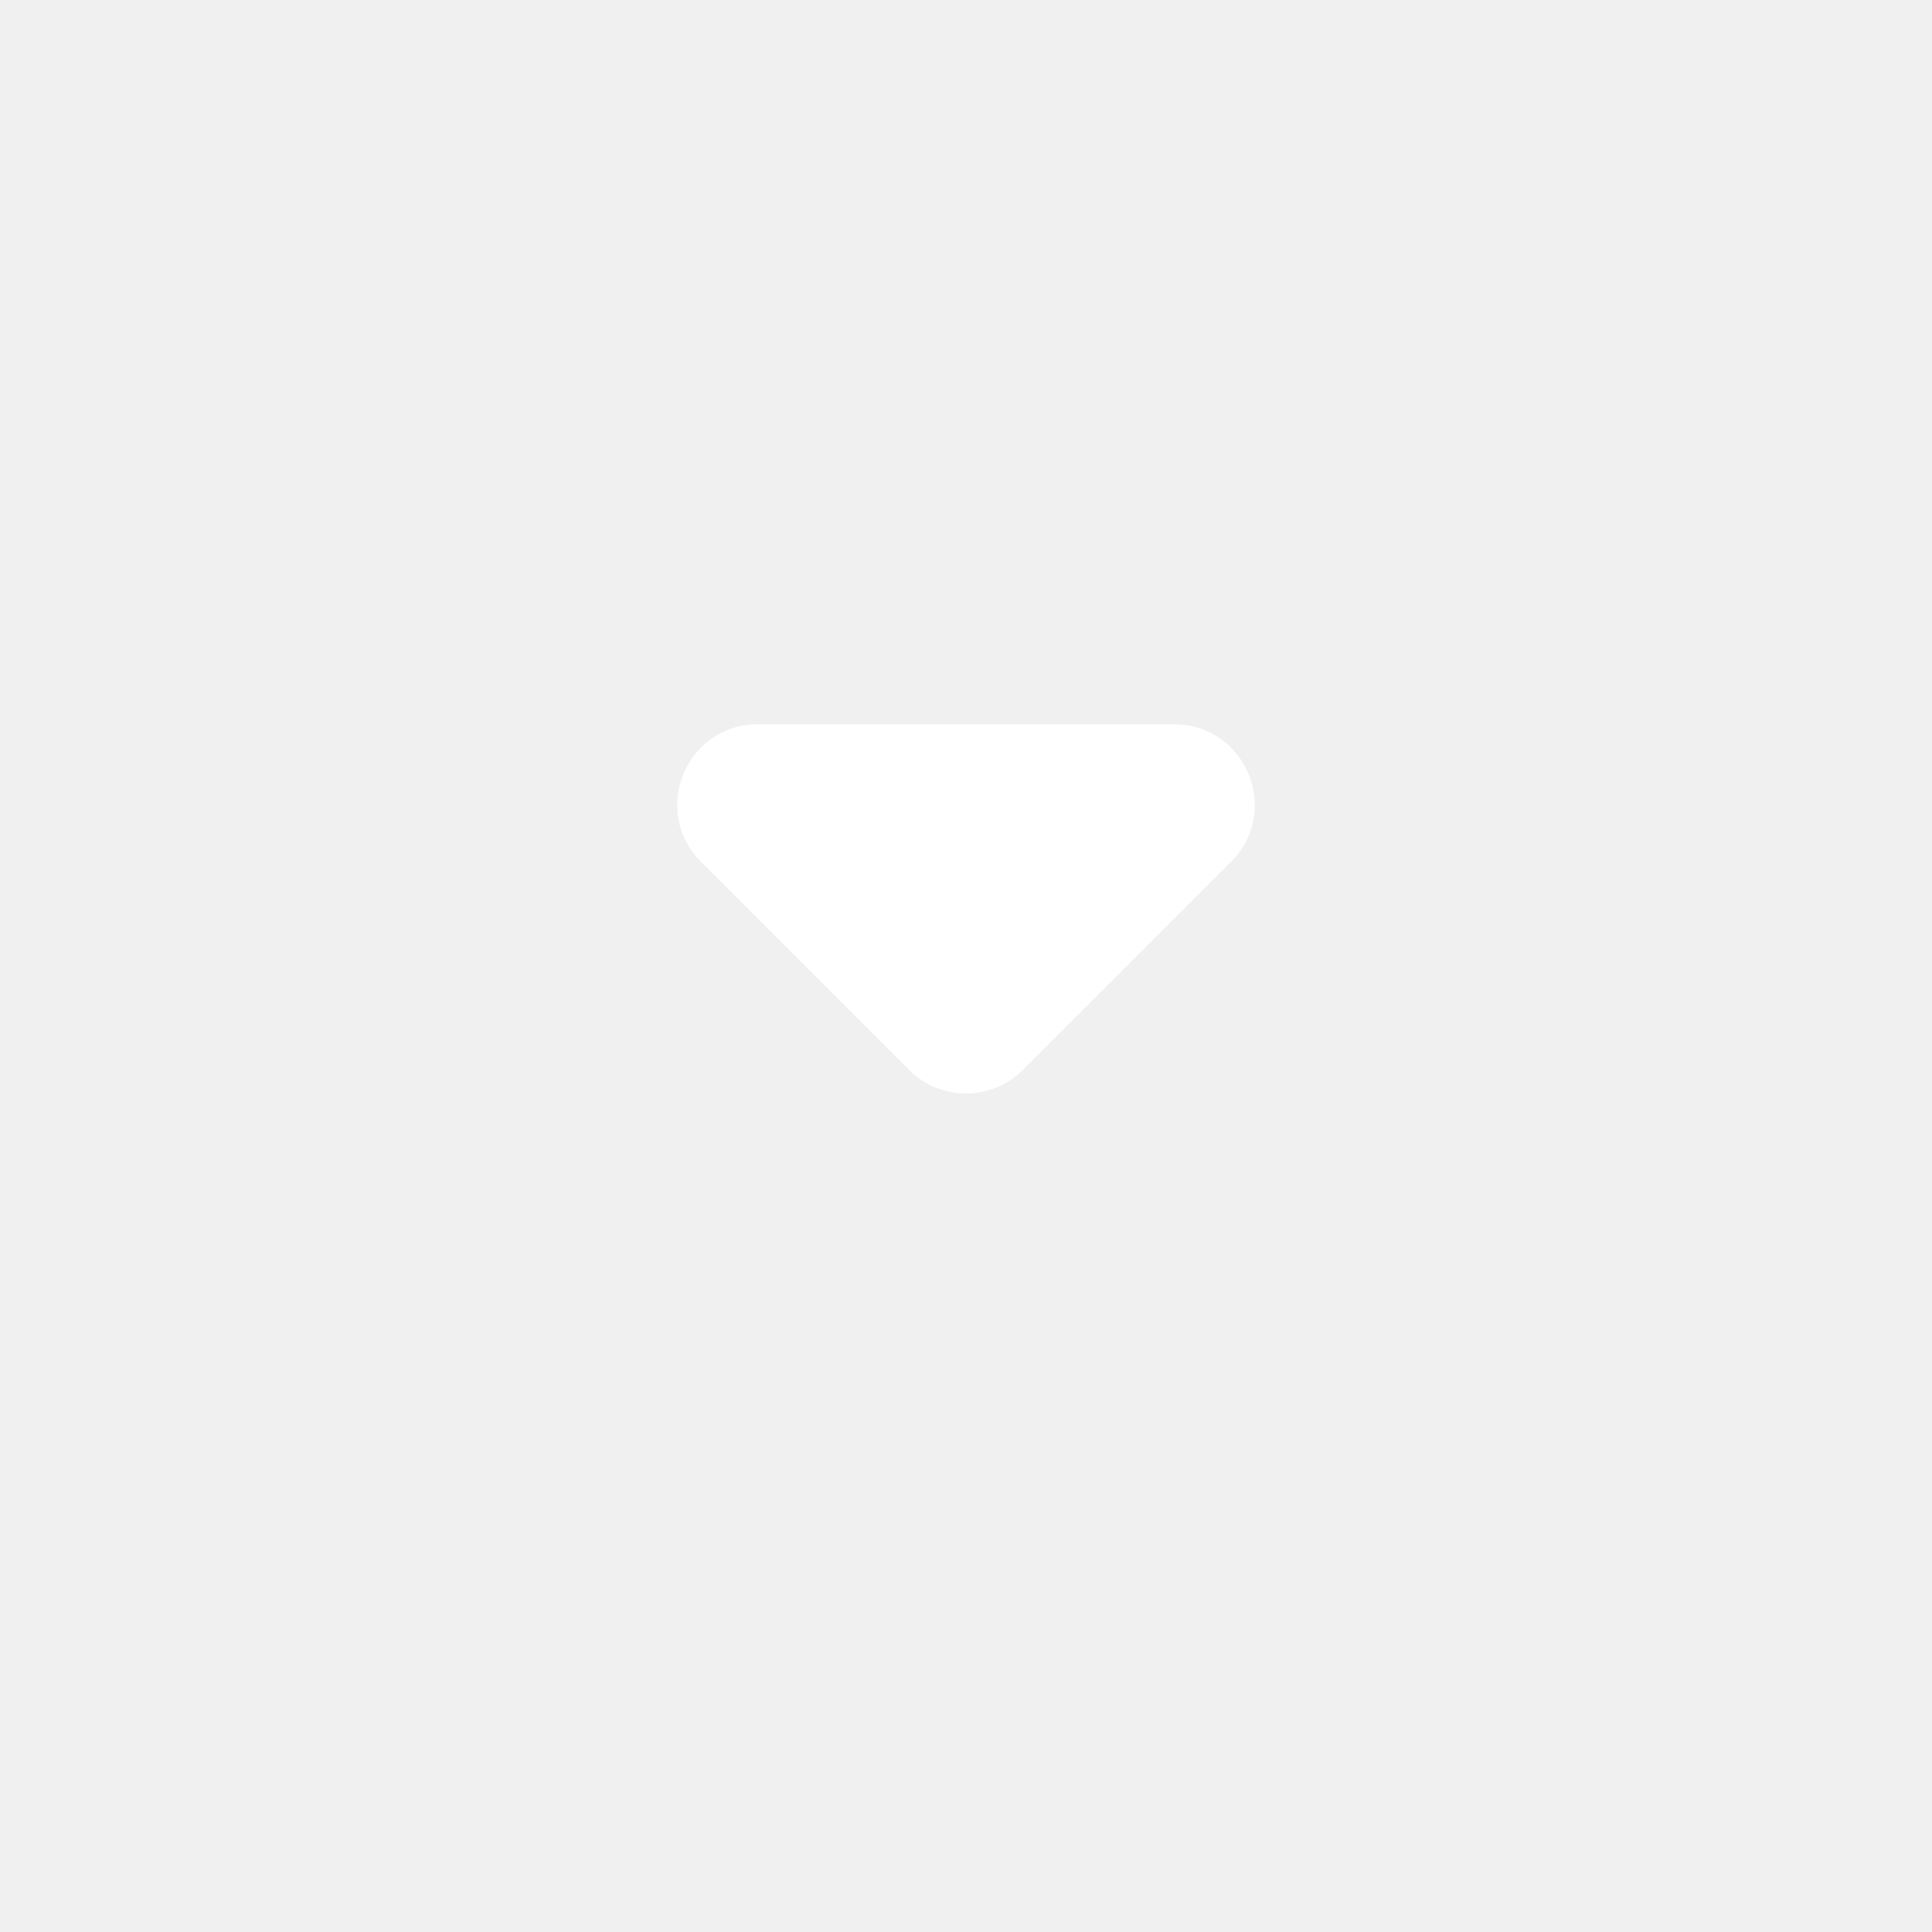
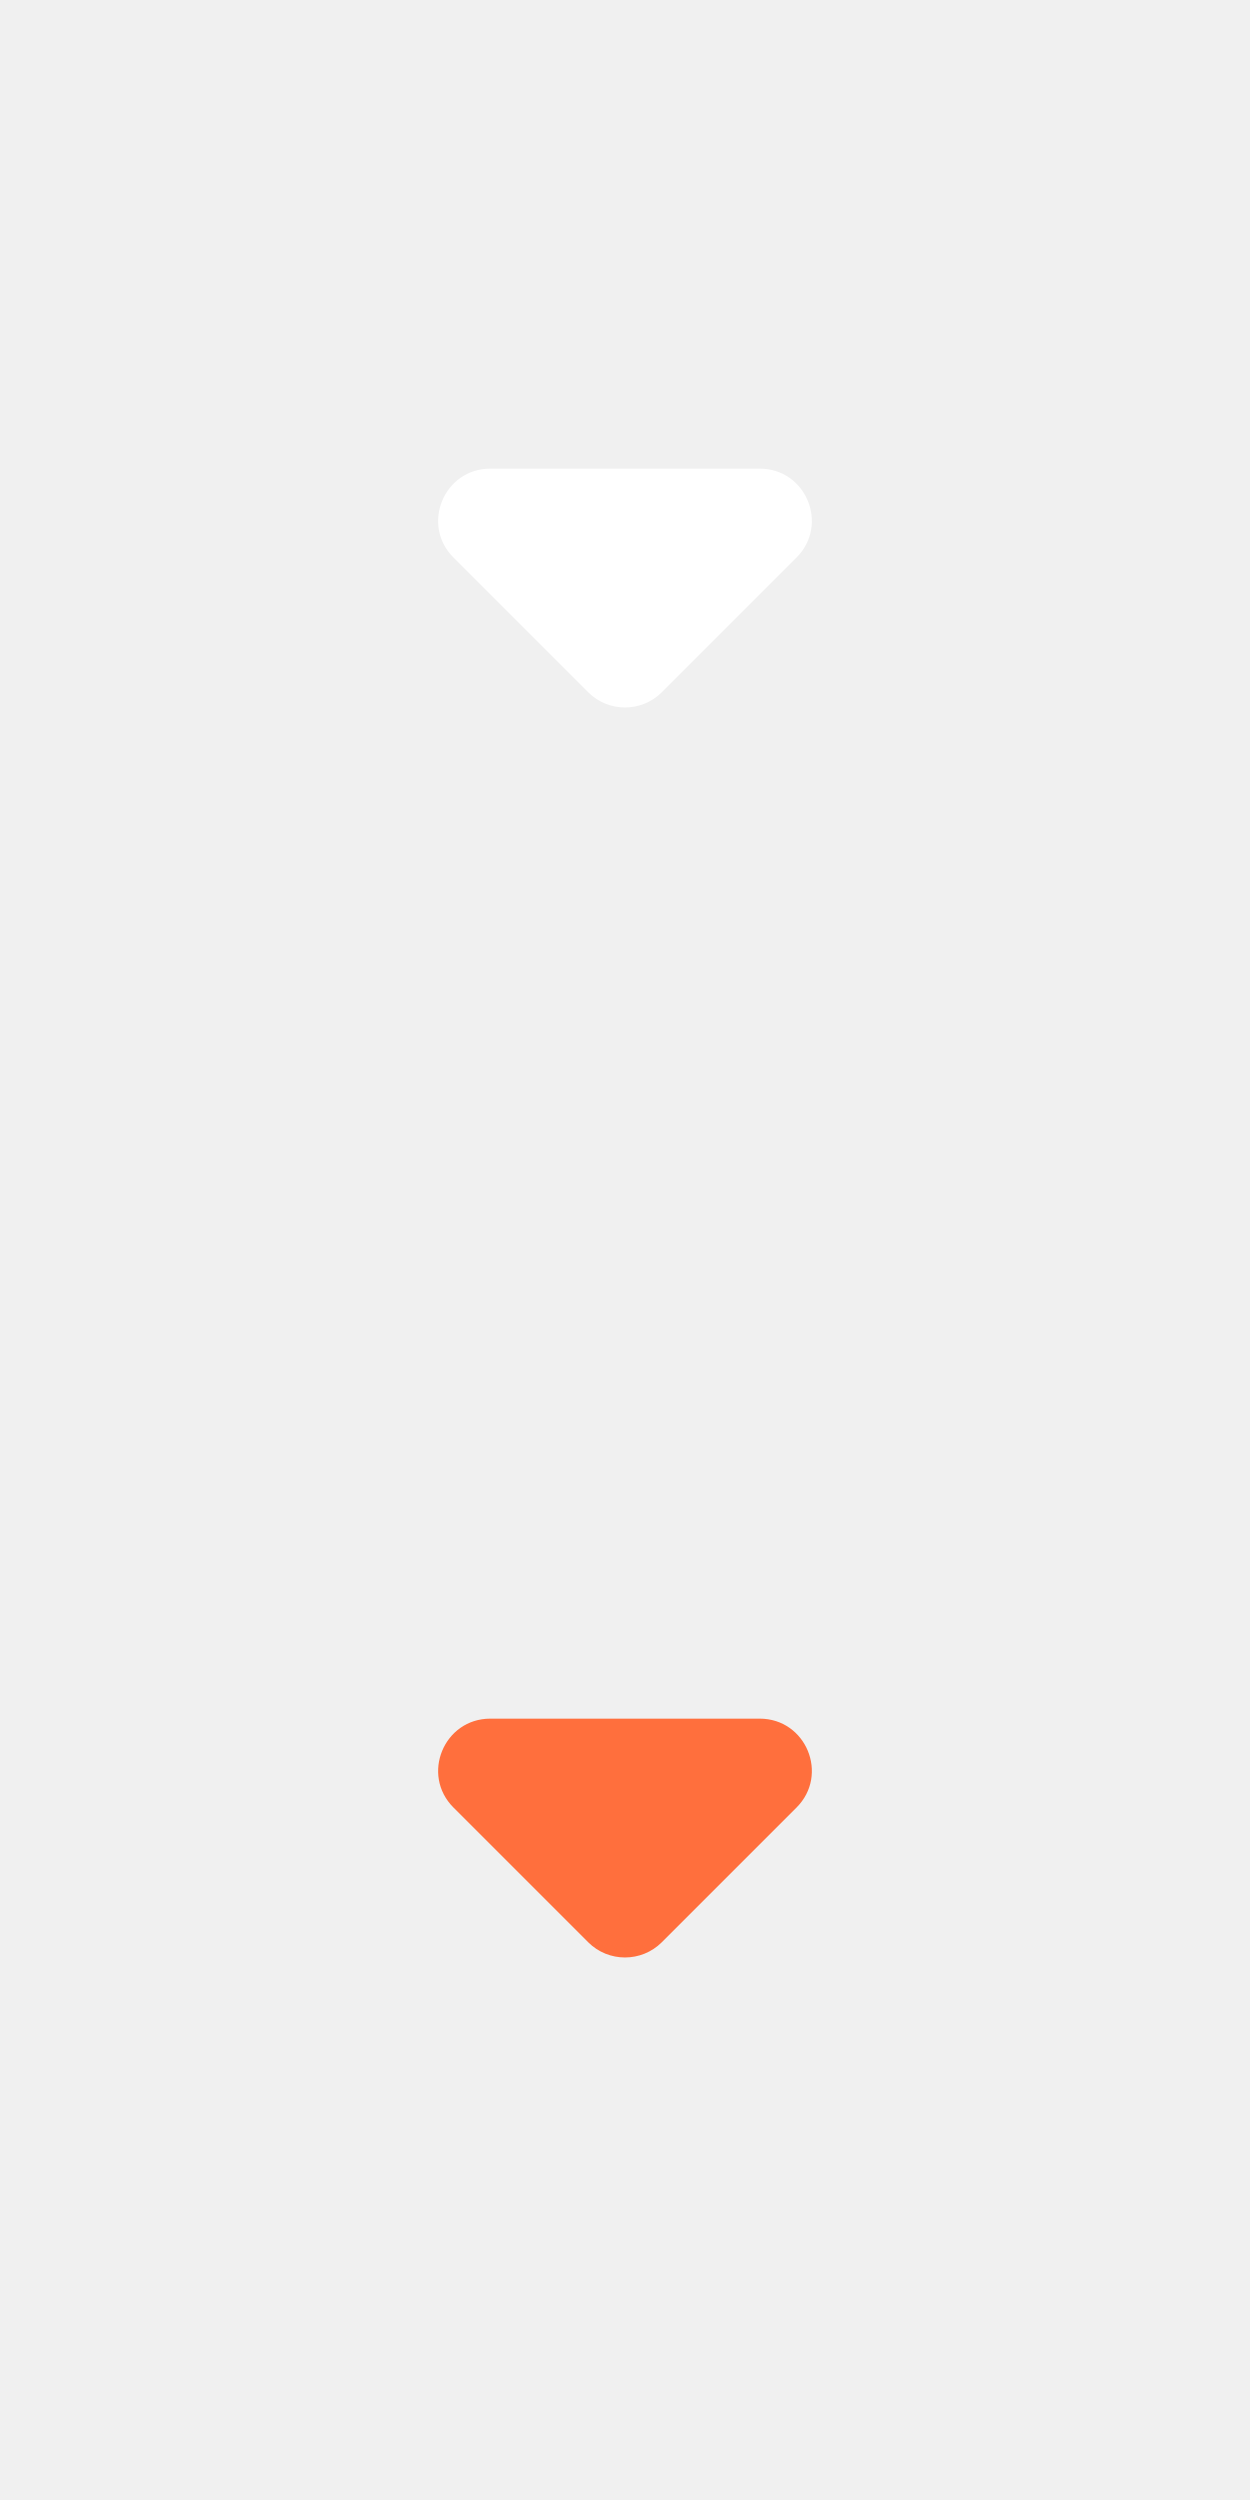
- <svg xmlns="http://www.w3.org/2000/svg" width="24" height="24" viewBox="0 0 24 24" fill="none">
-   <path d="M9.414 8.998C8.523 8.998 8.077 10.075 8.707 10.705L11.293 13.291C11.683 13.681 12.317 13.681 12.707 13.291L15.293 10.705C15.923 10.075 15.477 8.998 14.586 8.998H9.414Z" fill="#ffffff" />
+ <svg xmlns="http://www.w3.org/2000/svg" width="24" height="48" viewBox="0 0 24 48" fill="none">
+   <path d="M9.414 8.998C8.523 8.998 8.077 10.075 8.707 10.705L11.293 13.291C11.683 13.681 12.316 13.681 12.707 13.291L15.293 10.705C15.923 10.075 15.477 8.998 14.586 8.998H9.414Z" fill="white" />
+   <path d="M9.414 32.998C8.523 32.998 8.077 34.075 8.707 34.705L11.293 37.291C11.683 37.681 12.316 37.681 12.707 37.291L15.293 34.705C15.923 34.075 15.477 32.998 14.586 32.998H9.414Z" fill="#FF6F3D" />
</svg>
